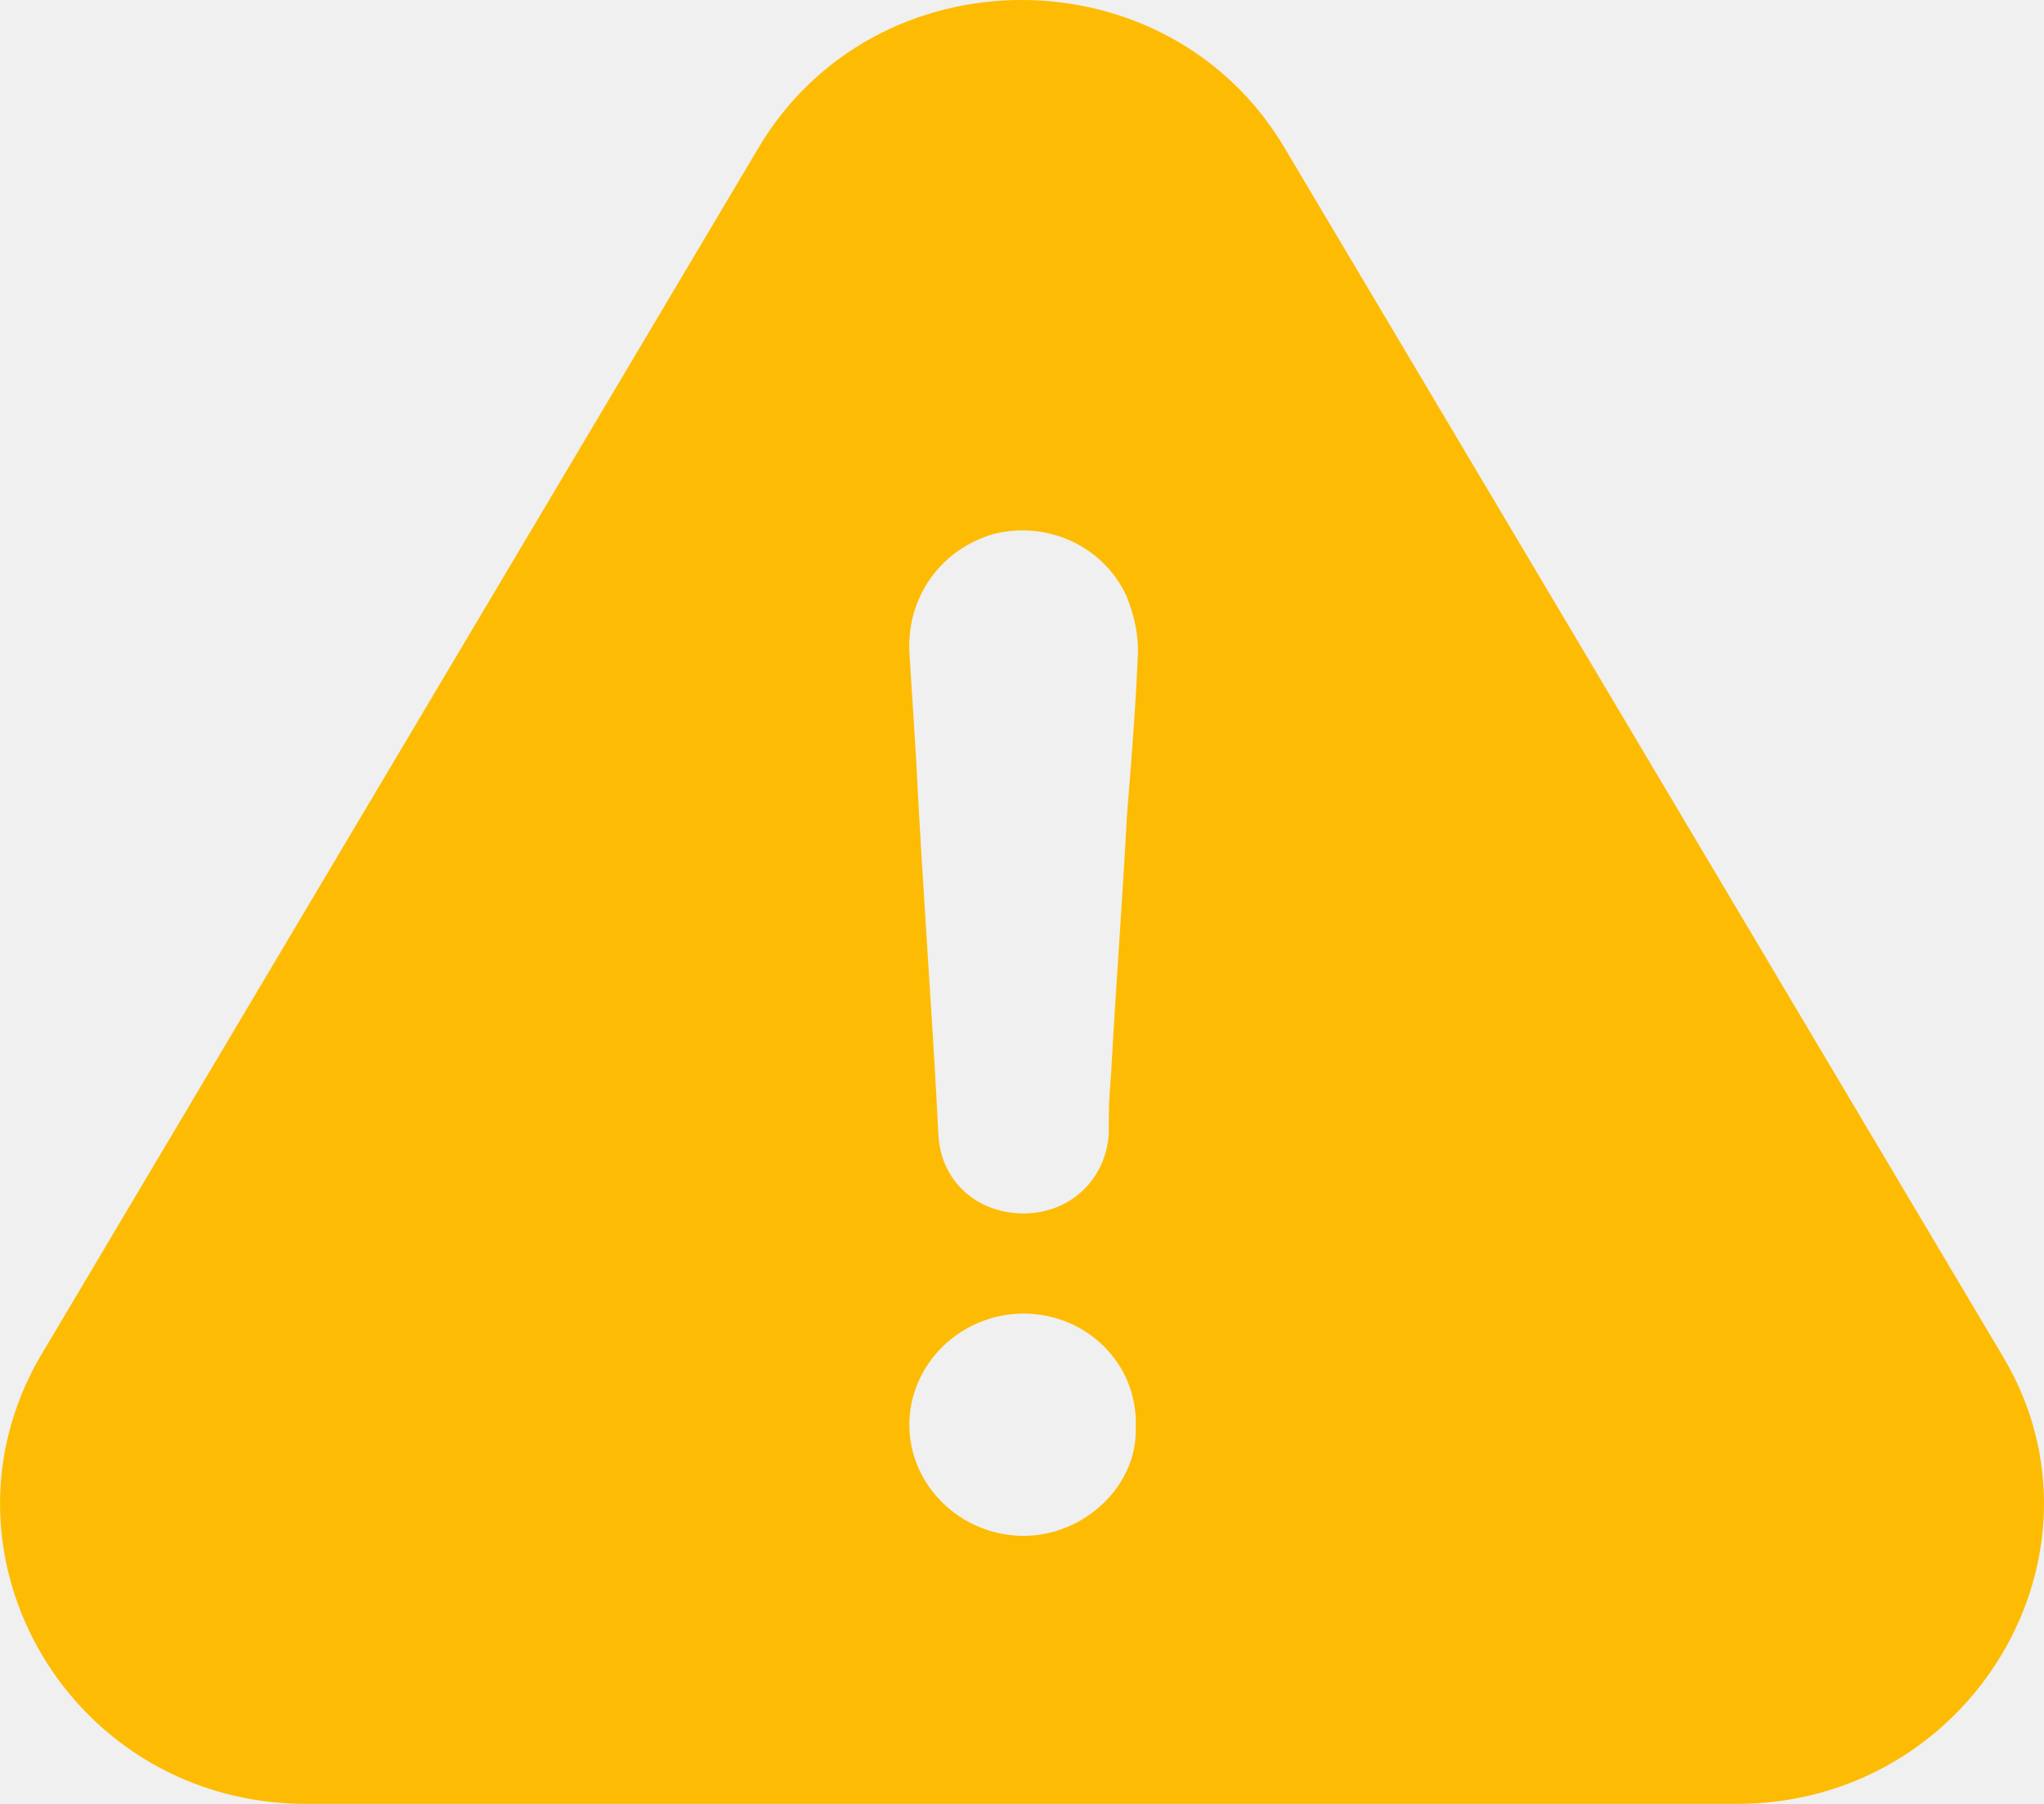
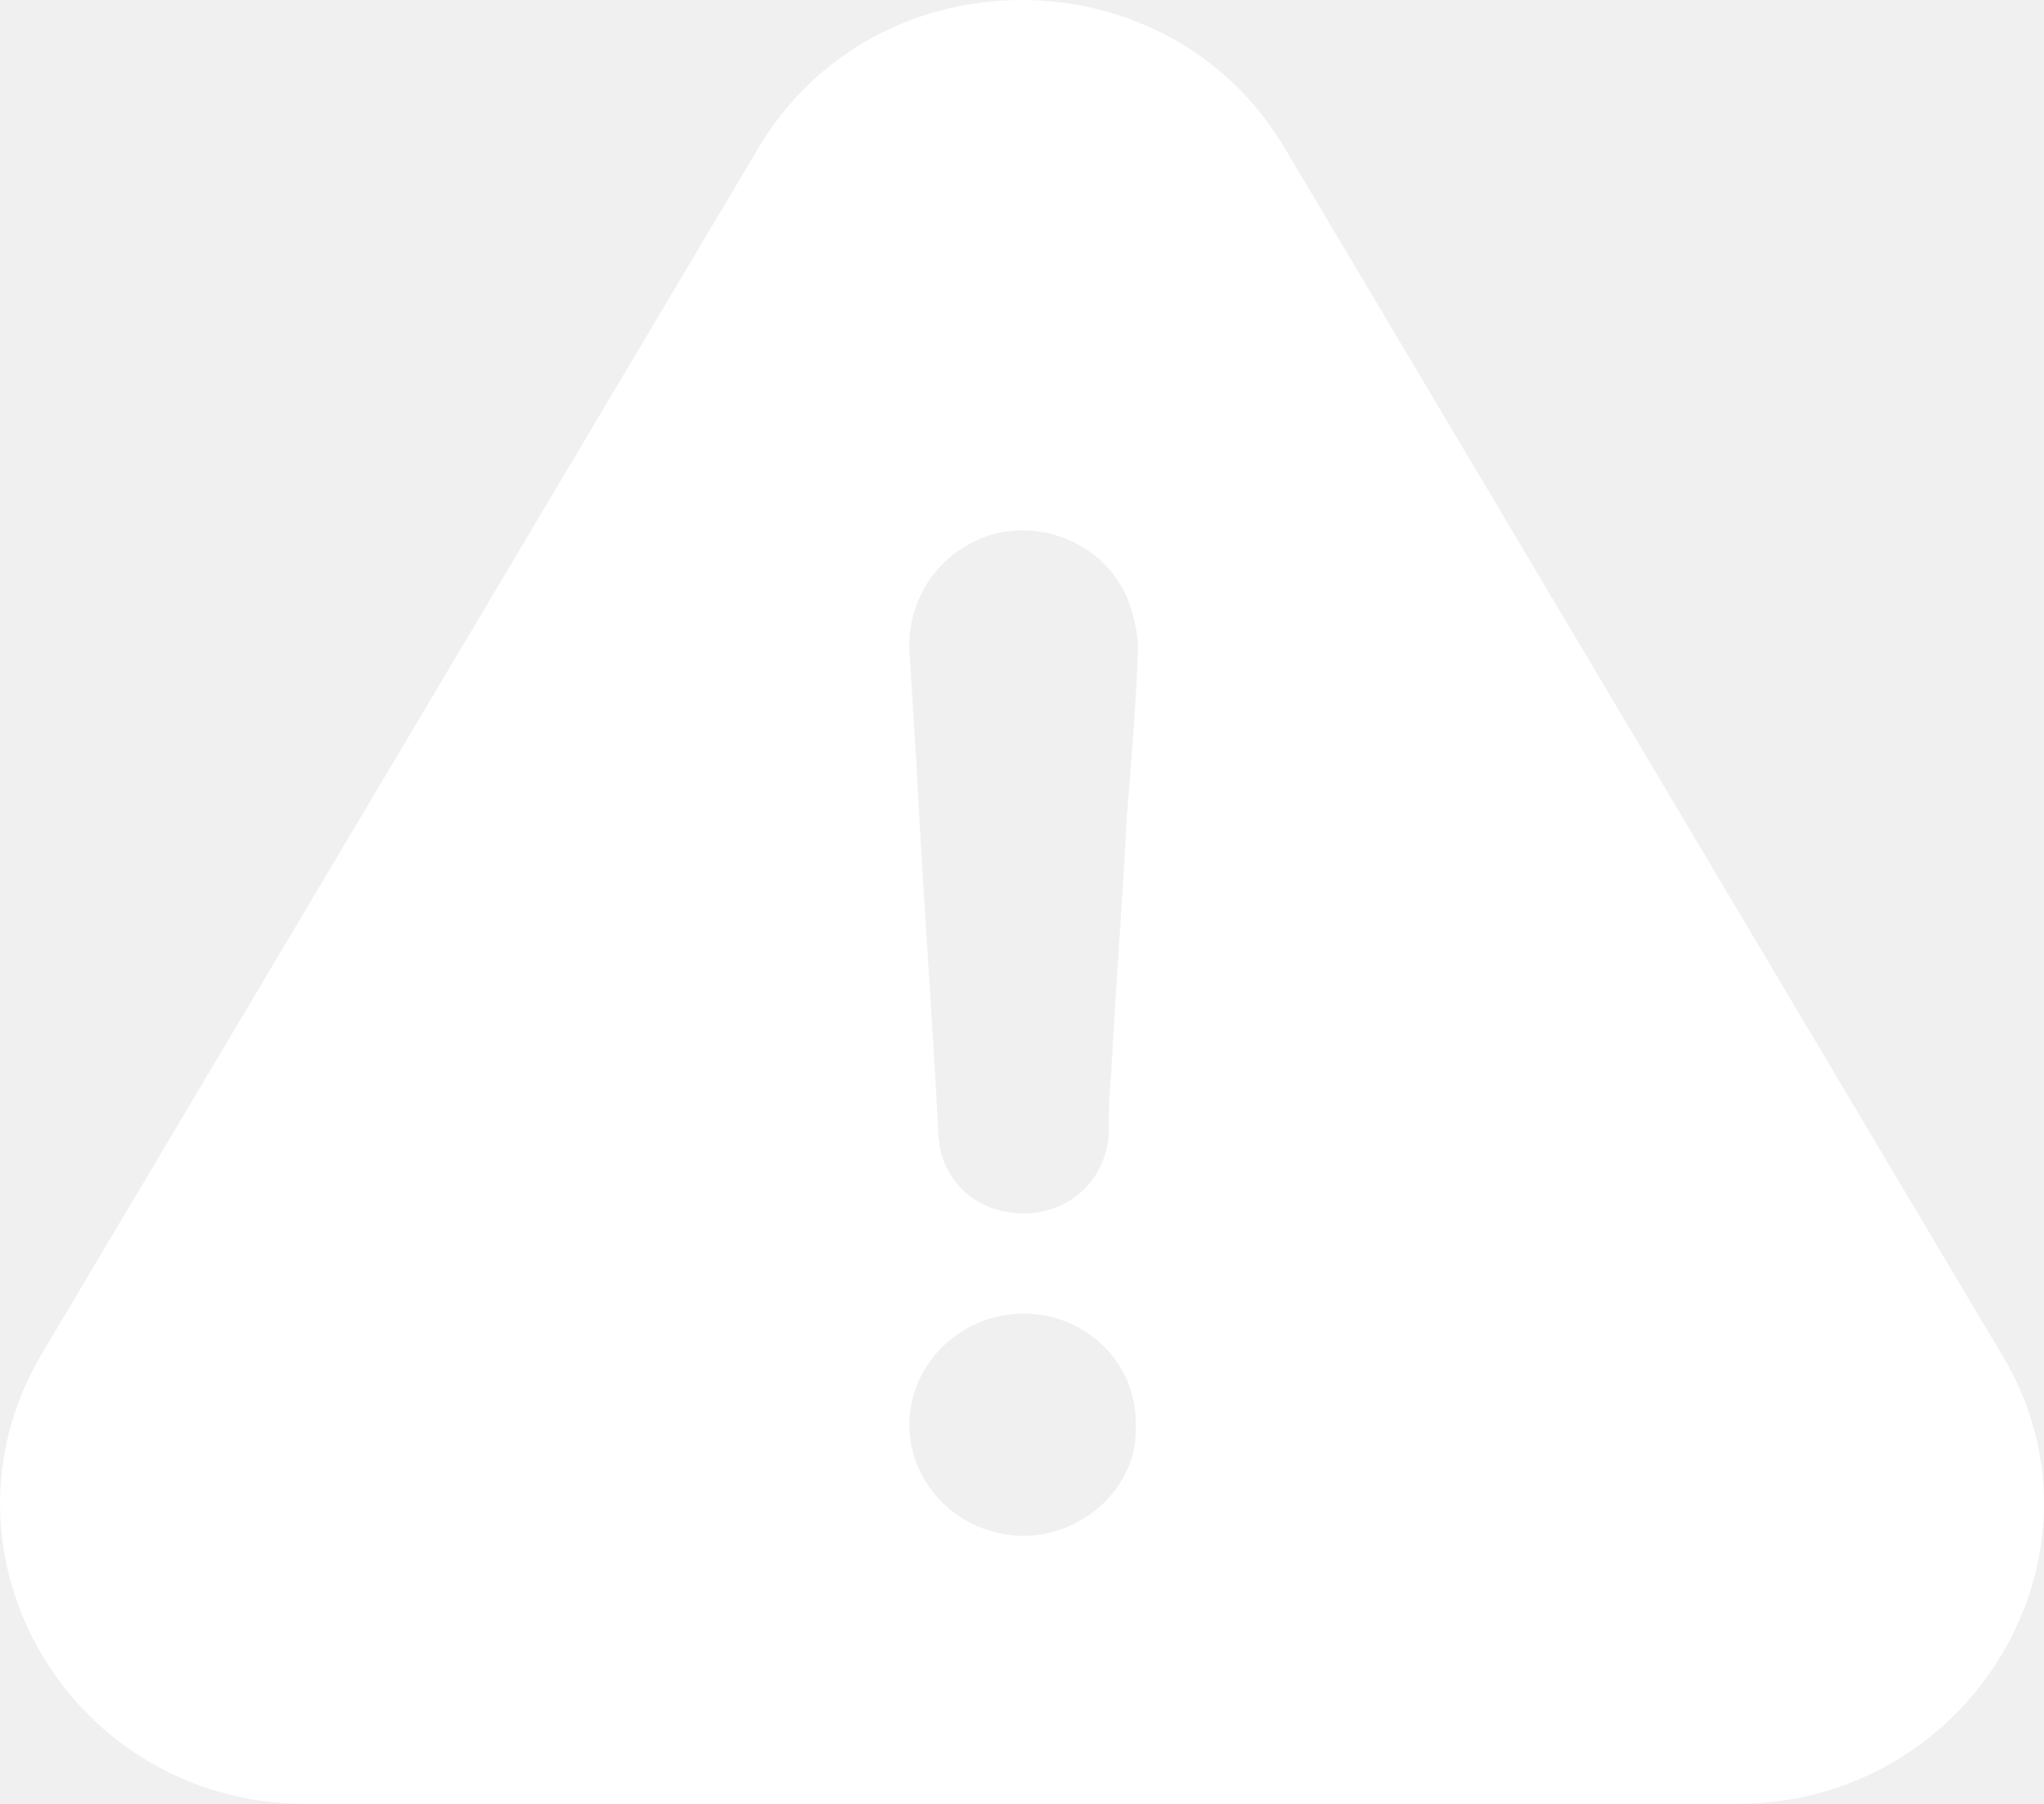
<svg xmlns="http://www.w3.org/2000/svg" width="17" height="15">
-   <path d="M8.272 4.438c.447-.109.913.109 1.1.525.056.145.093.29.093.453-.019.453-.056.924-.093 1.377-.037.707-.093 1.431-.131 2.138-.019.235-.019.254-.019.489-.019.381-.317.67-.708.67-.392 0-.69-.272-.709-.652-.056-1.105-.131-2.029-.186-3.134a231.435 231.435 0 0 1-.056-.888c-.019-.453.261-.852.709-.978m.242 8.333c-.522 0-.951-.417-.951-.924 0-.507.429-.924.951-.924s.951.417.932.942c.019.489-.429.906-.932.906M2.549 15h11.894c1.958 0 3.188-2.083 2.219-3.714L10.696 1.25c-.969-1.667-3.43-1.667-4.4 0L.331 11.286C-.62 12.935.592 15 2.549 15" fill="#fdbc03" fill-rule="evenodd" />
+   <path d="M8.272 4.438c.447-.109.913.109 1.1.525.056.145.093.29.093.453-.019.453-.056.924-.093 1.377-.037.707-.093 1.431-.131 2.138-.019.235-.019.254-.019.489-.019.381-.317.67-.708.67-.392 0-.69-.272-.709-.652-.056-1.105-.131-2.029-.186-3.134a231.435 231.435 0 0 1-.056-.888c-.019-.453.261-.852.709-.978m.242 8.333c-.522 0-.951-.417-.951-.924 0-.507.429-.924.951-.924s.951.417.932.942c.019.489-.429.906-.932.906M2.549 15h11.894c1.958 0 3.188-2.083 2.219-3.714L10.696 1.25c-.969-1.667-3.43-1.667-4.4 0L.331 11.286C-.62 12.935.592 15 2.549 15" fill="#ffffff" fill-rule="evenodd" />
</svg>
